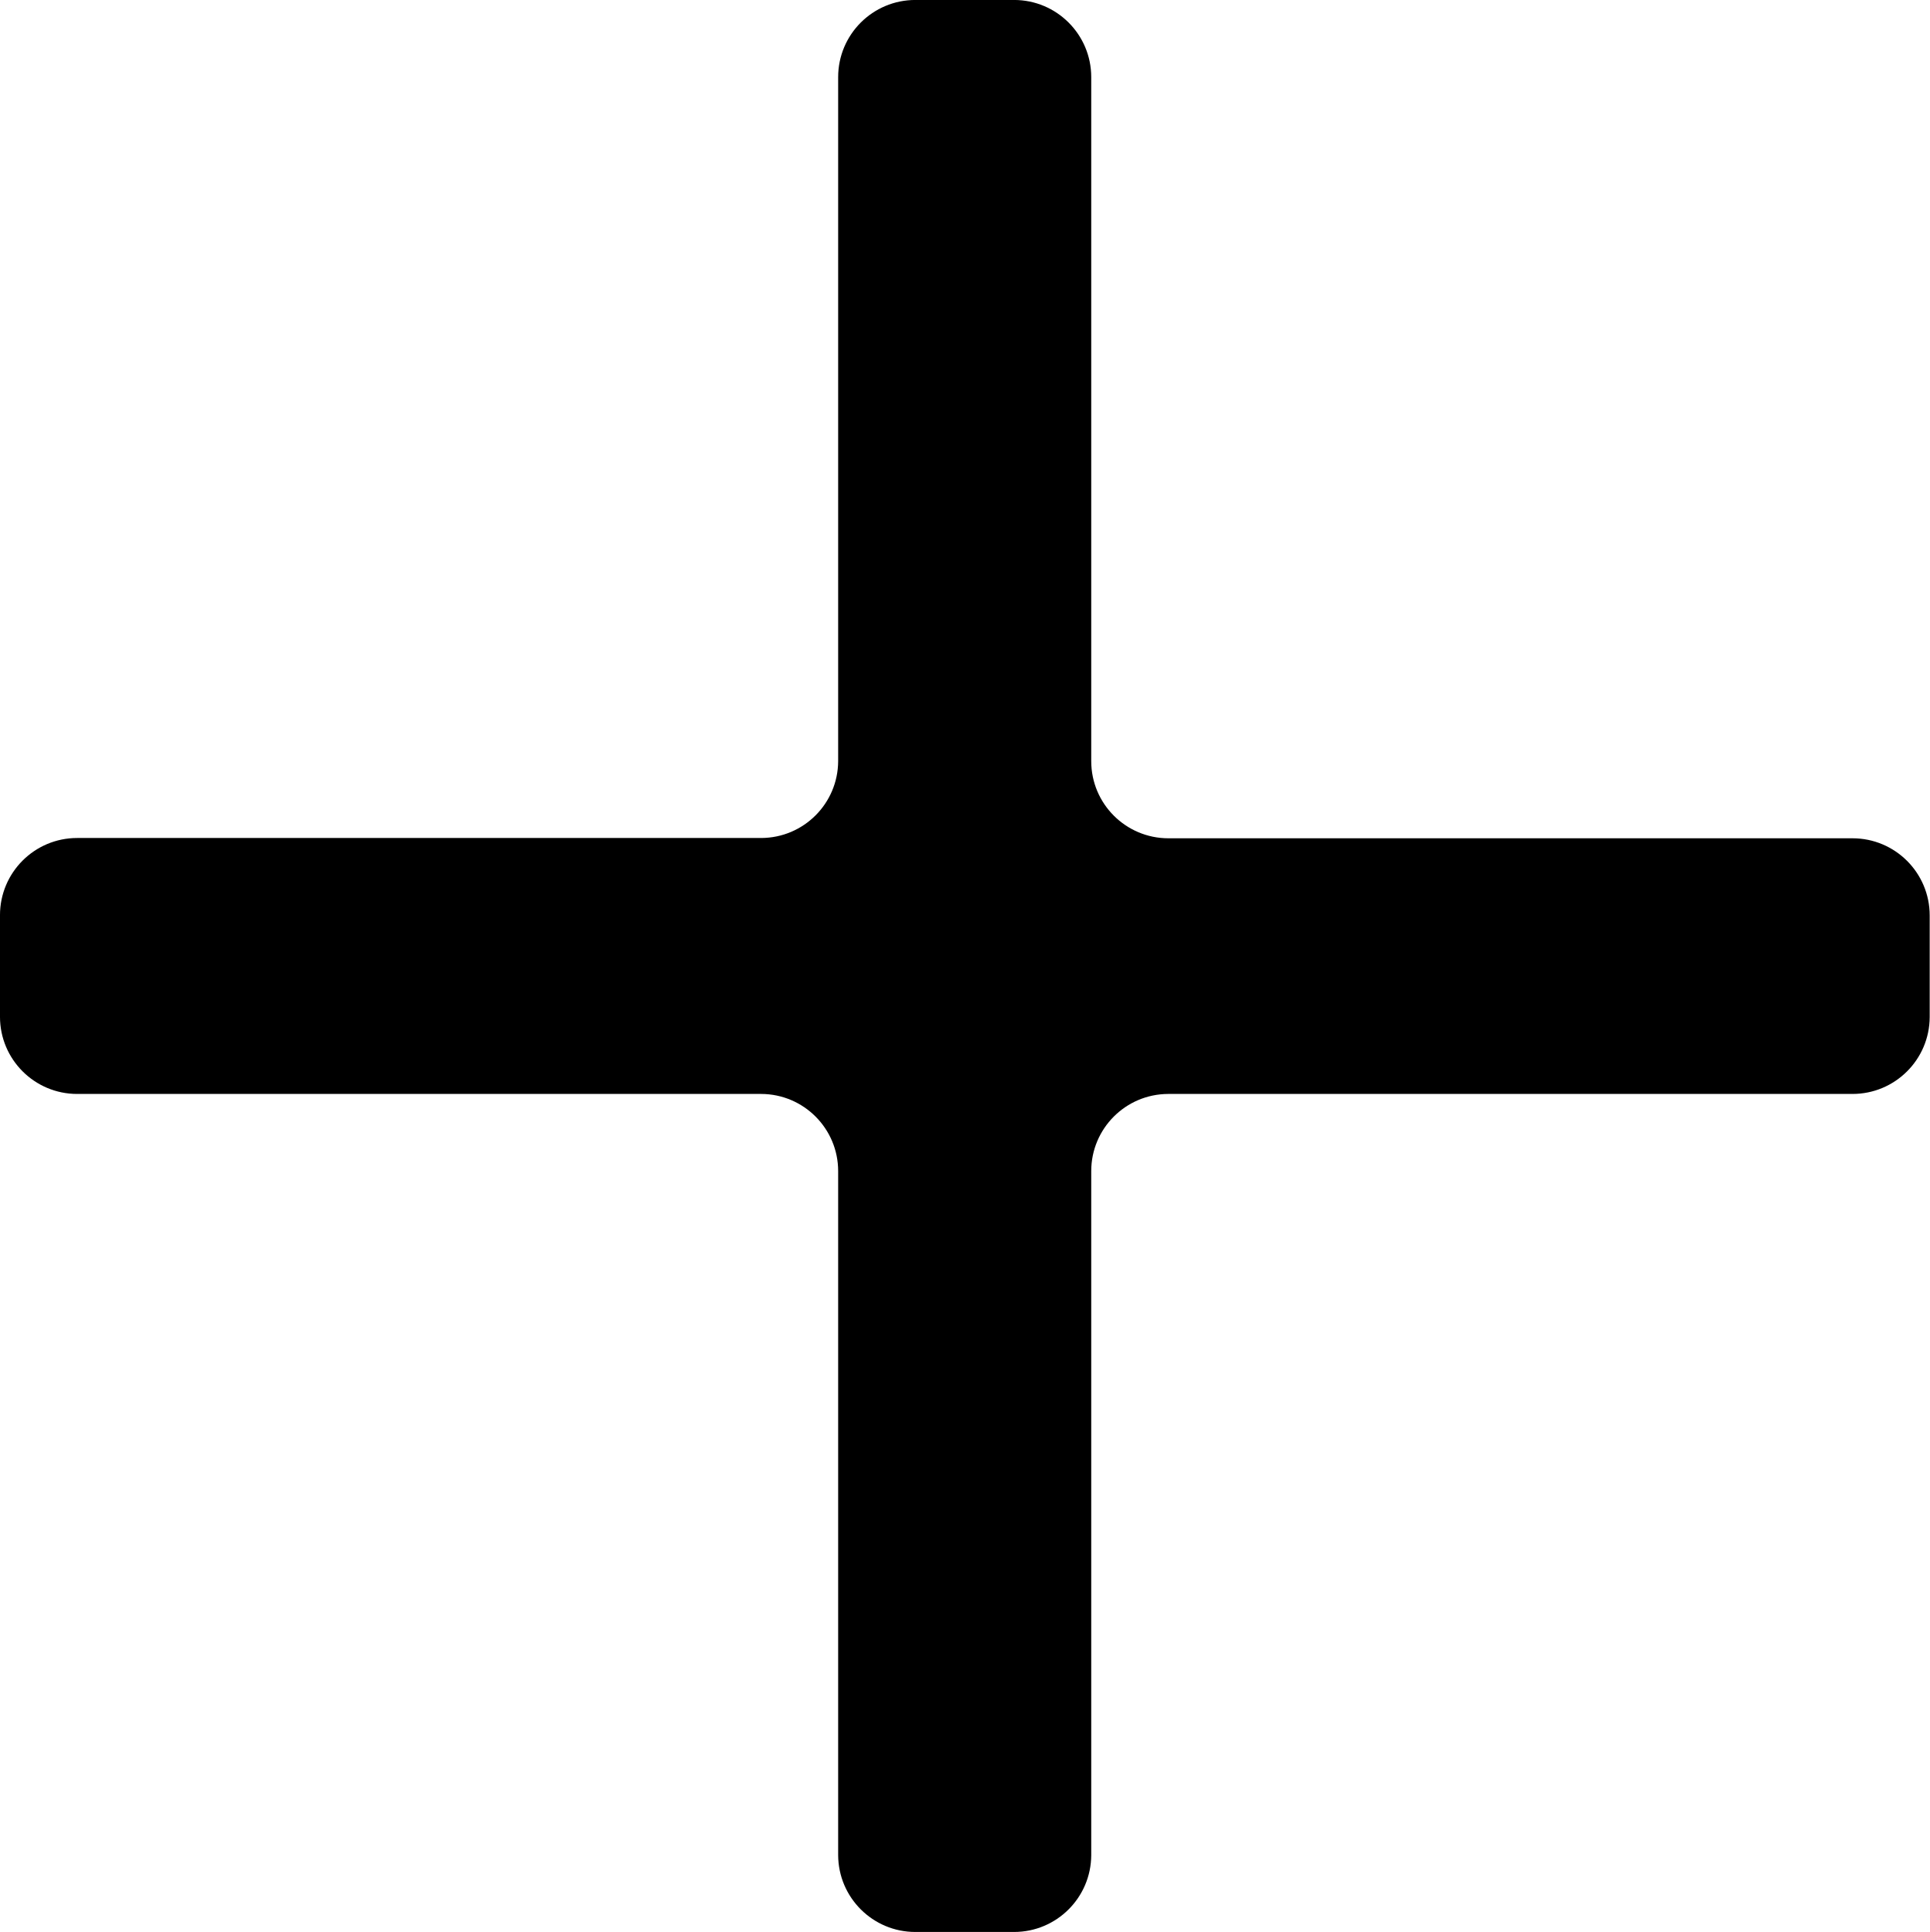
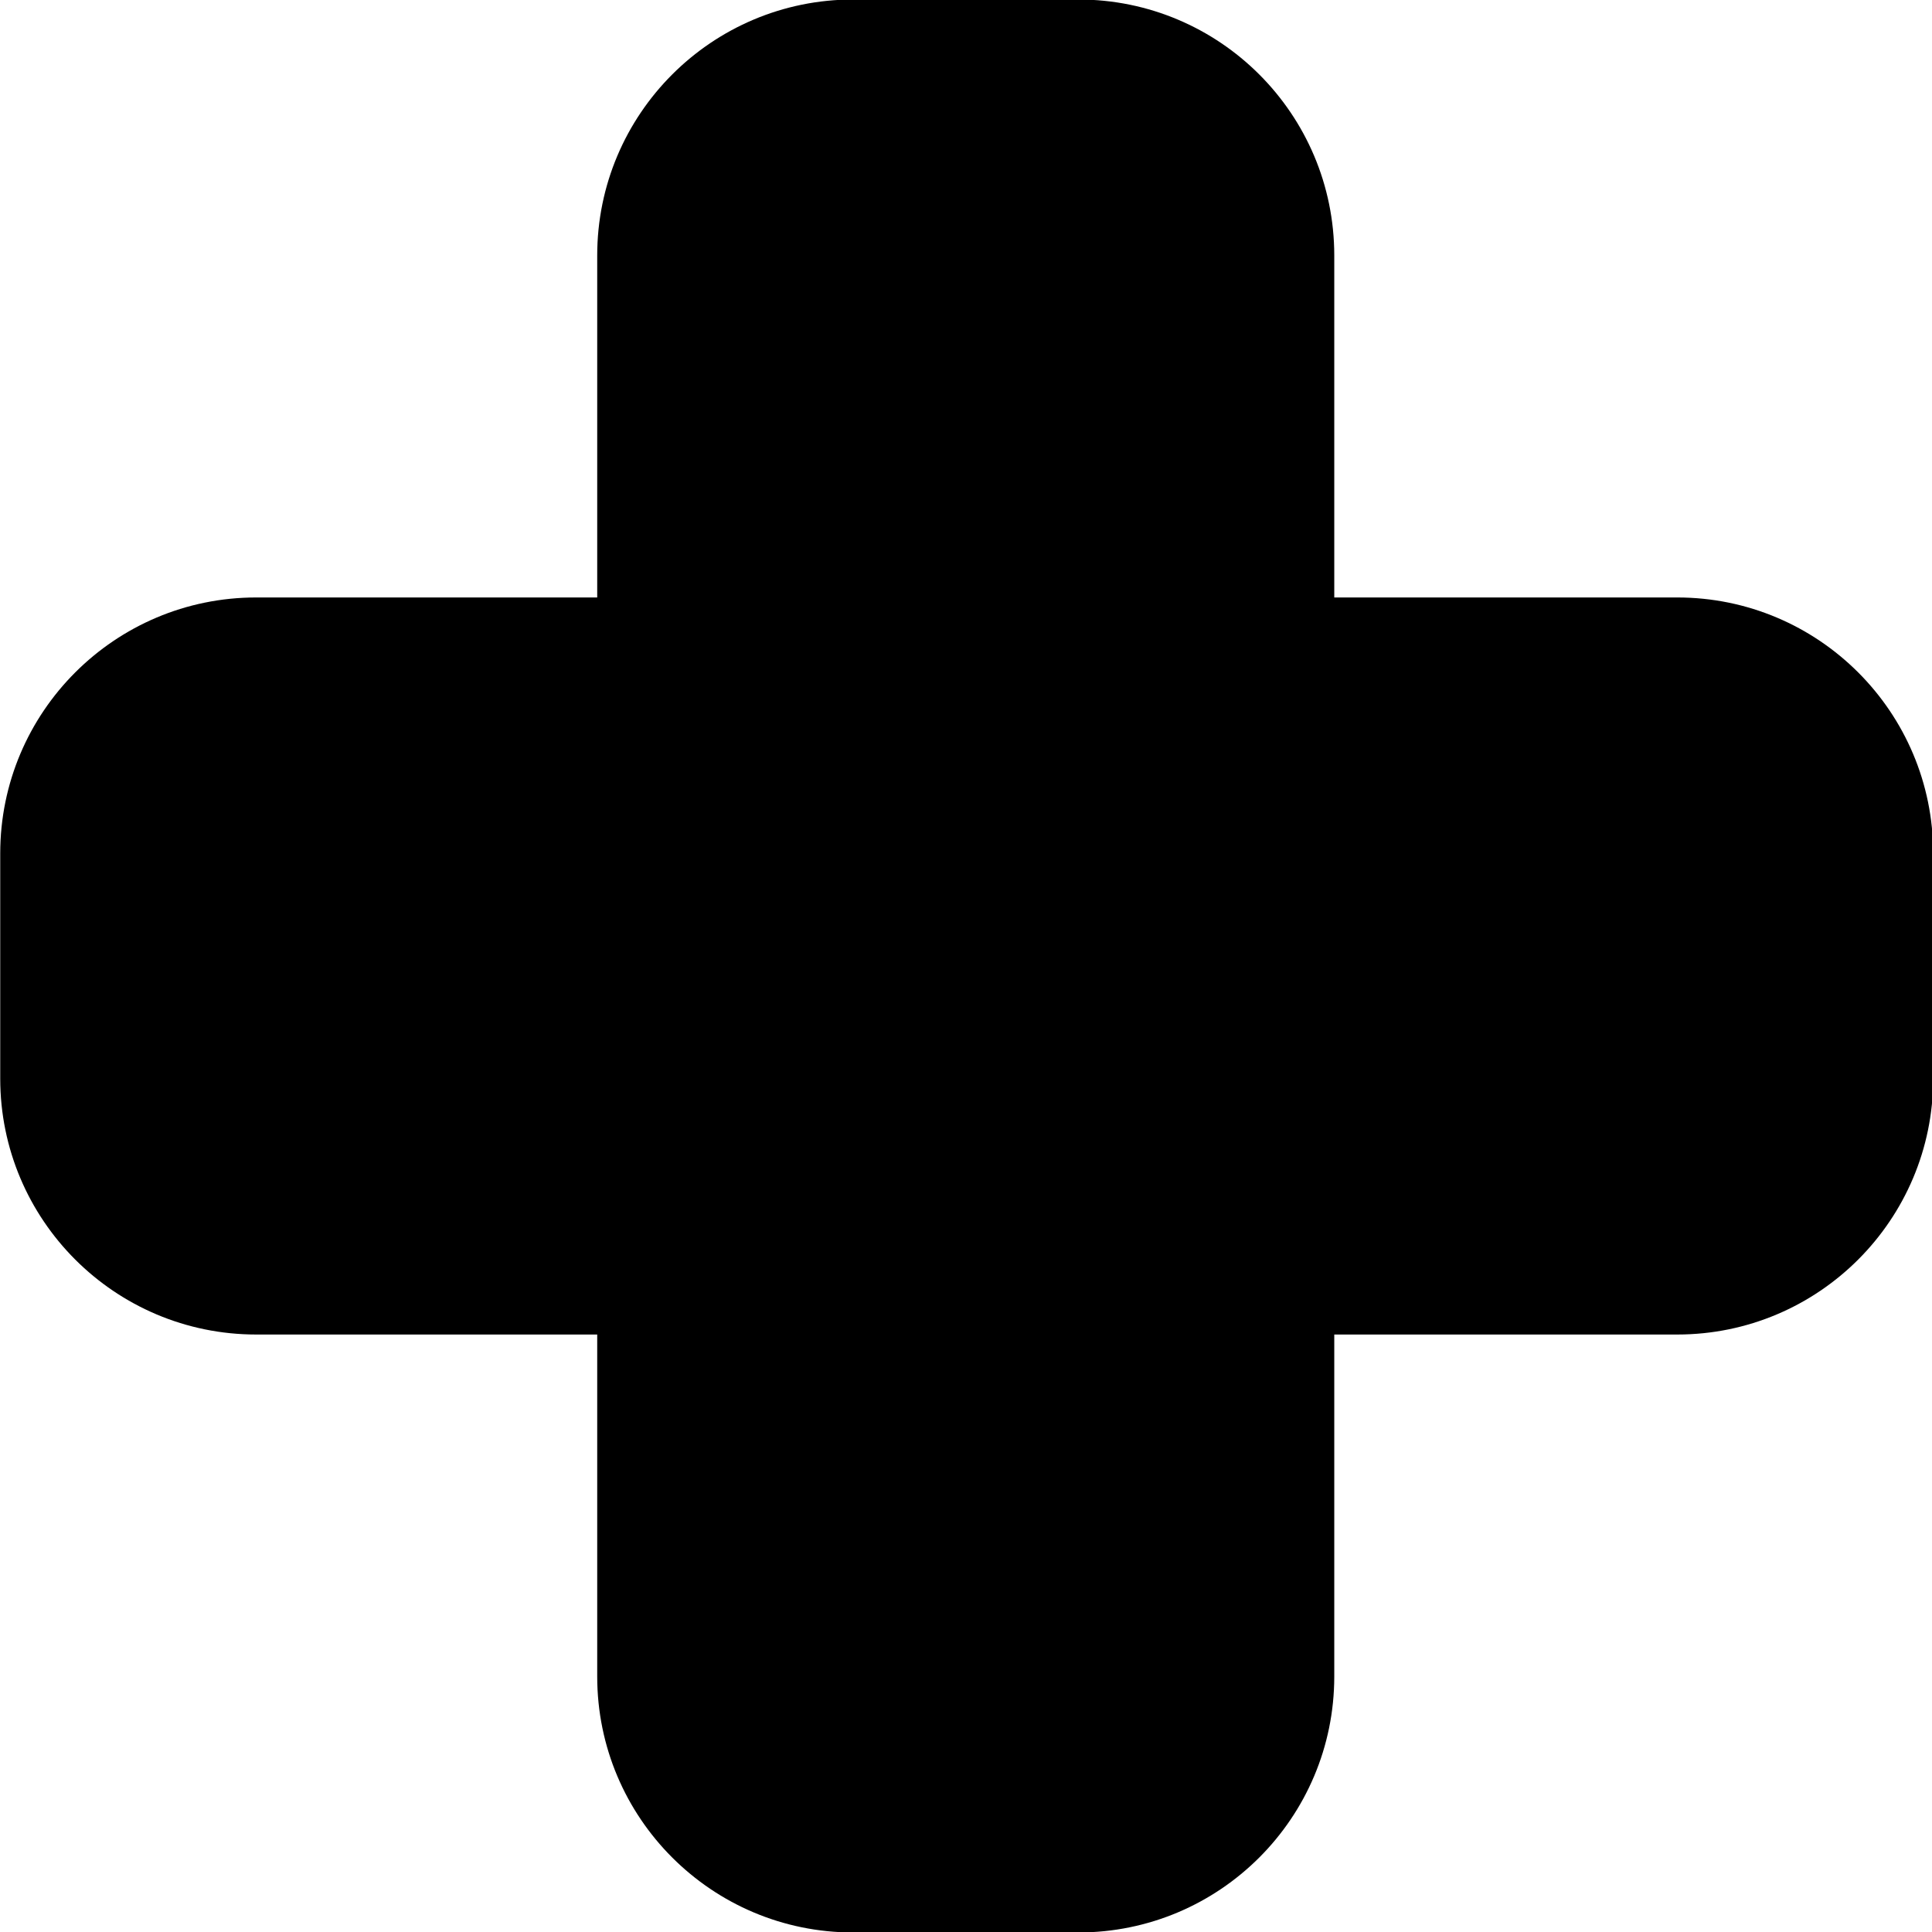
- <svg xmlns="http://www.w3.org/2000/svg" width="6.625mm" height="6.635mm" viewBox="0 0 6.625 6.635" version="1.1" id="svg863">
+ <svg xmlns="http://www.w3.org/2000/svg" id="svg863" version="1.1" viewBox="0 0 2 2" height="2mm" width="2mm">
  <defs id="defs857">
    </defs>
-   <g id="layer1" transform="translate(-59.90023,-136.2603)">
-     <g style="font-size:10.583px;line-height:1.25;font-family:Corporate;-inkscape-font-specification:Corporate;letter-spacing:0px;word-spacing:0px;display:inline;stroke-width:0.265" id="text834-8" transform="translate(58.3062,136.6232)" aria-label="+">
-       <path id="path832" style="stroke-width:0.265" d="M 5.341,-0.098 V 2.251 a 0.265,0.265 45 0 0 0.265,0.265 h 2.349 a 0.265,0.265 45 0 1 0.265,0.265 v 0.349 A 0.265,0.265 135 0 1 7.954,3.394 H 5.605 A 0.265,0.265 135 0 0 5.341,3.659 l 0,2.349 A 0.265,0.265 135 0 1 5.076,6.272 H 4.737 A 0.265,0.265 45 0 1 4.472,6.008 V 3.659 A 0.265,0.265 45 0 0 4.208,3.394 H 1.859 A 0.265,0.265 45 0 1 1.594,3.129 v -0.349 A 0.265,0.265 135 0 1 1.859,2.515 H 4.208 A 0.265,0.265 135 0 0 4.472,2.251 v -2.349 a 0.265,0.265 135 0 1 0.265,-0.265 h 0.339 a 0.265,0.265 45 0 1 0.265,0.265 z" />
-     </g>
+   <g transform="translate(-62.18377,-138.5675)" id="layer1">
+     <path id="path832-5" style="font-size:10.583px;line-height:1.25;font-family:Corporate;-inkscape-font-specification:Corporate;letter-spacing:0px;word-spacing:0px;stroke-width:0.265" d="m 62.184,139.684 v -0.233 a 0.265,0.265 135 0 1 0.265,-0.265 h 1.471 a 0.265,0.265 45 0 1 0.265,0.265 v 0.233 a 0.265,0.265 135 0 1 -0.265,0.265 h -1.471 a 0.265,0.265 45 0 1 -0.265,-0.265 z" />
+     <path d="m 63.3,140.568 h -0.233 a 0.265,0.265 45 0 1 -0.265,-0.265 l 0,-1.471 a 0.265,0.265 135 0 1 0.265,-0.265 h 0.233 a 0.265,0.265 45 0 1 0.265,0.265 l 0,1.471 a 0.265,0.265 135 0 1 -0.265,0.265 z" style="font-size:10.583px;line-height:1.25;font-family:Corporate;-inkscape-font-specification:Corporate;letter-spacing:0px;word-spacing:0px;stroke-width:0.265" id="path845" />
  </g>
</svg>
